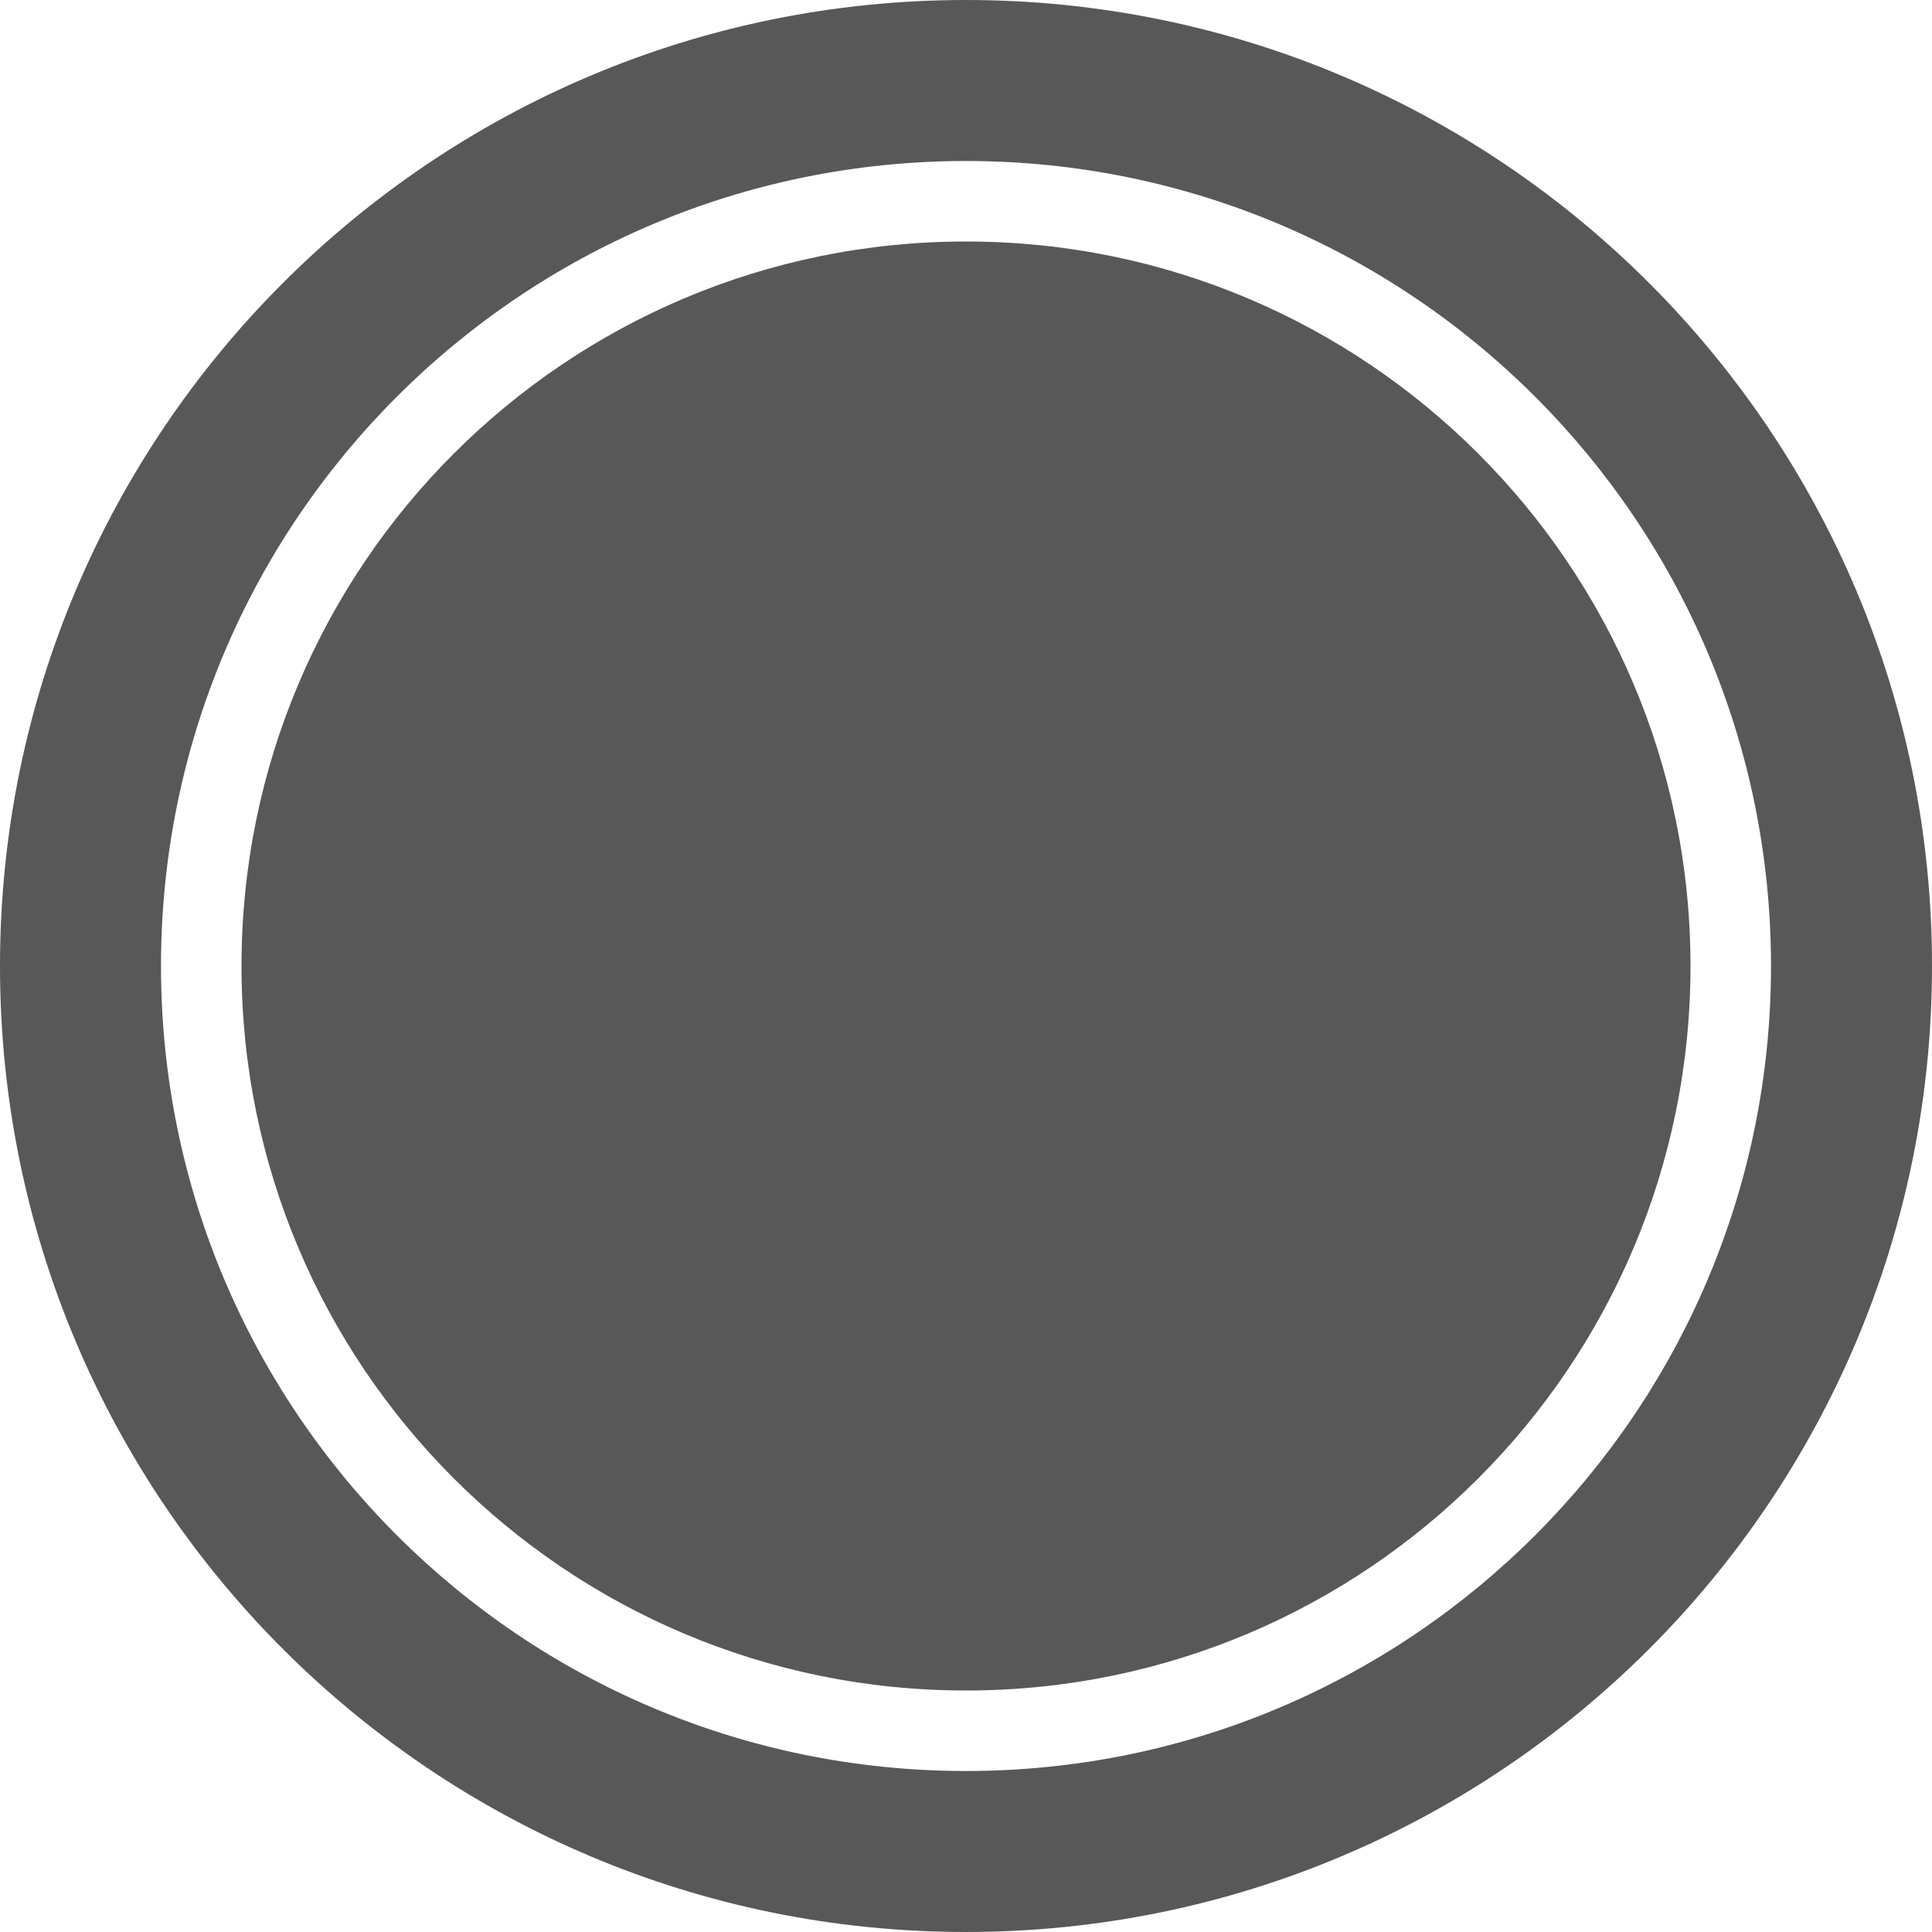
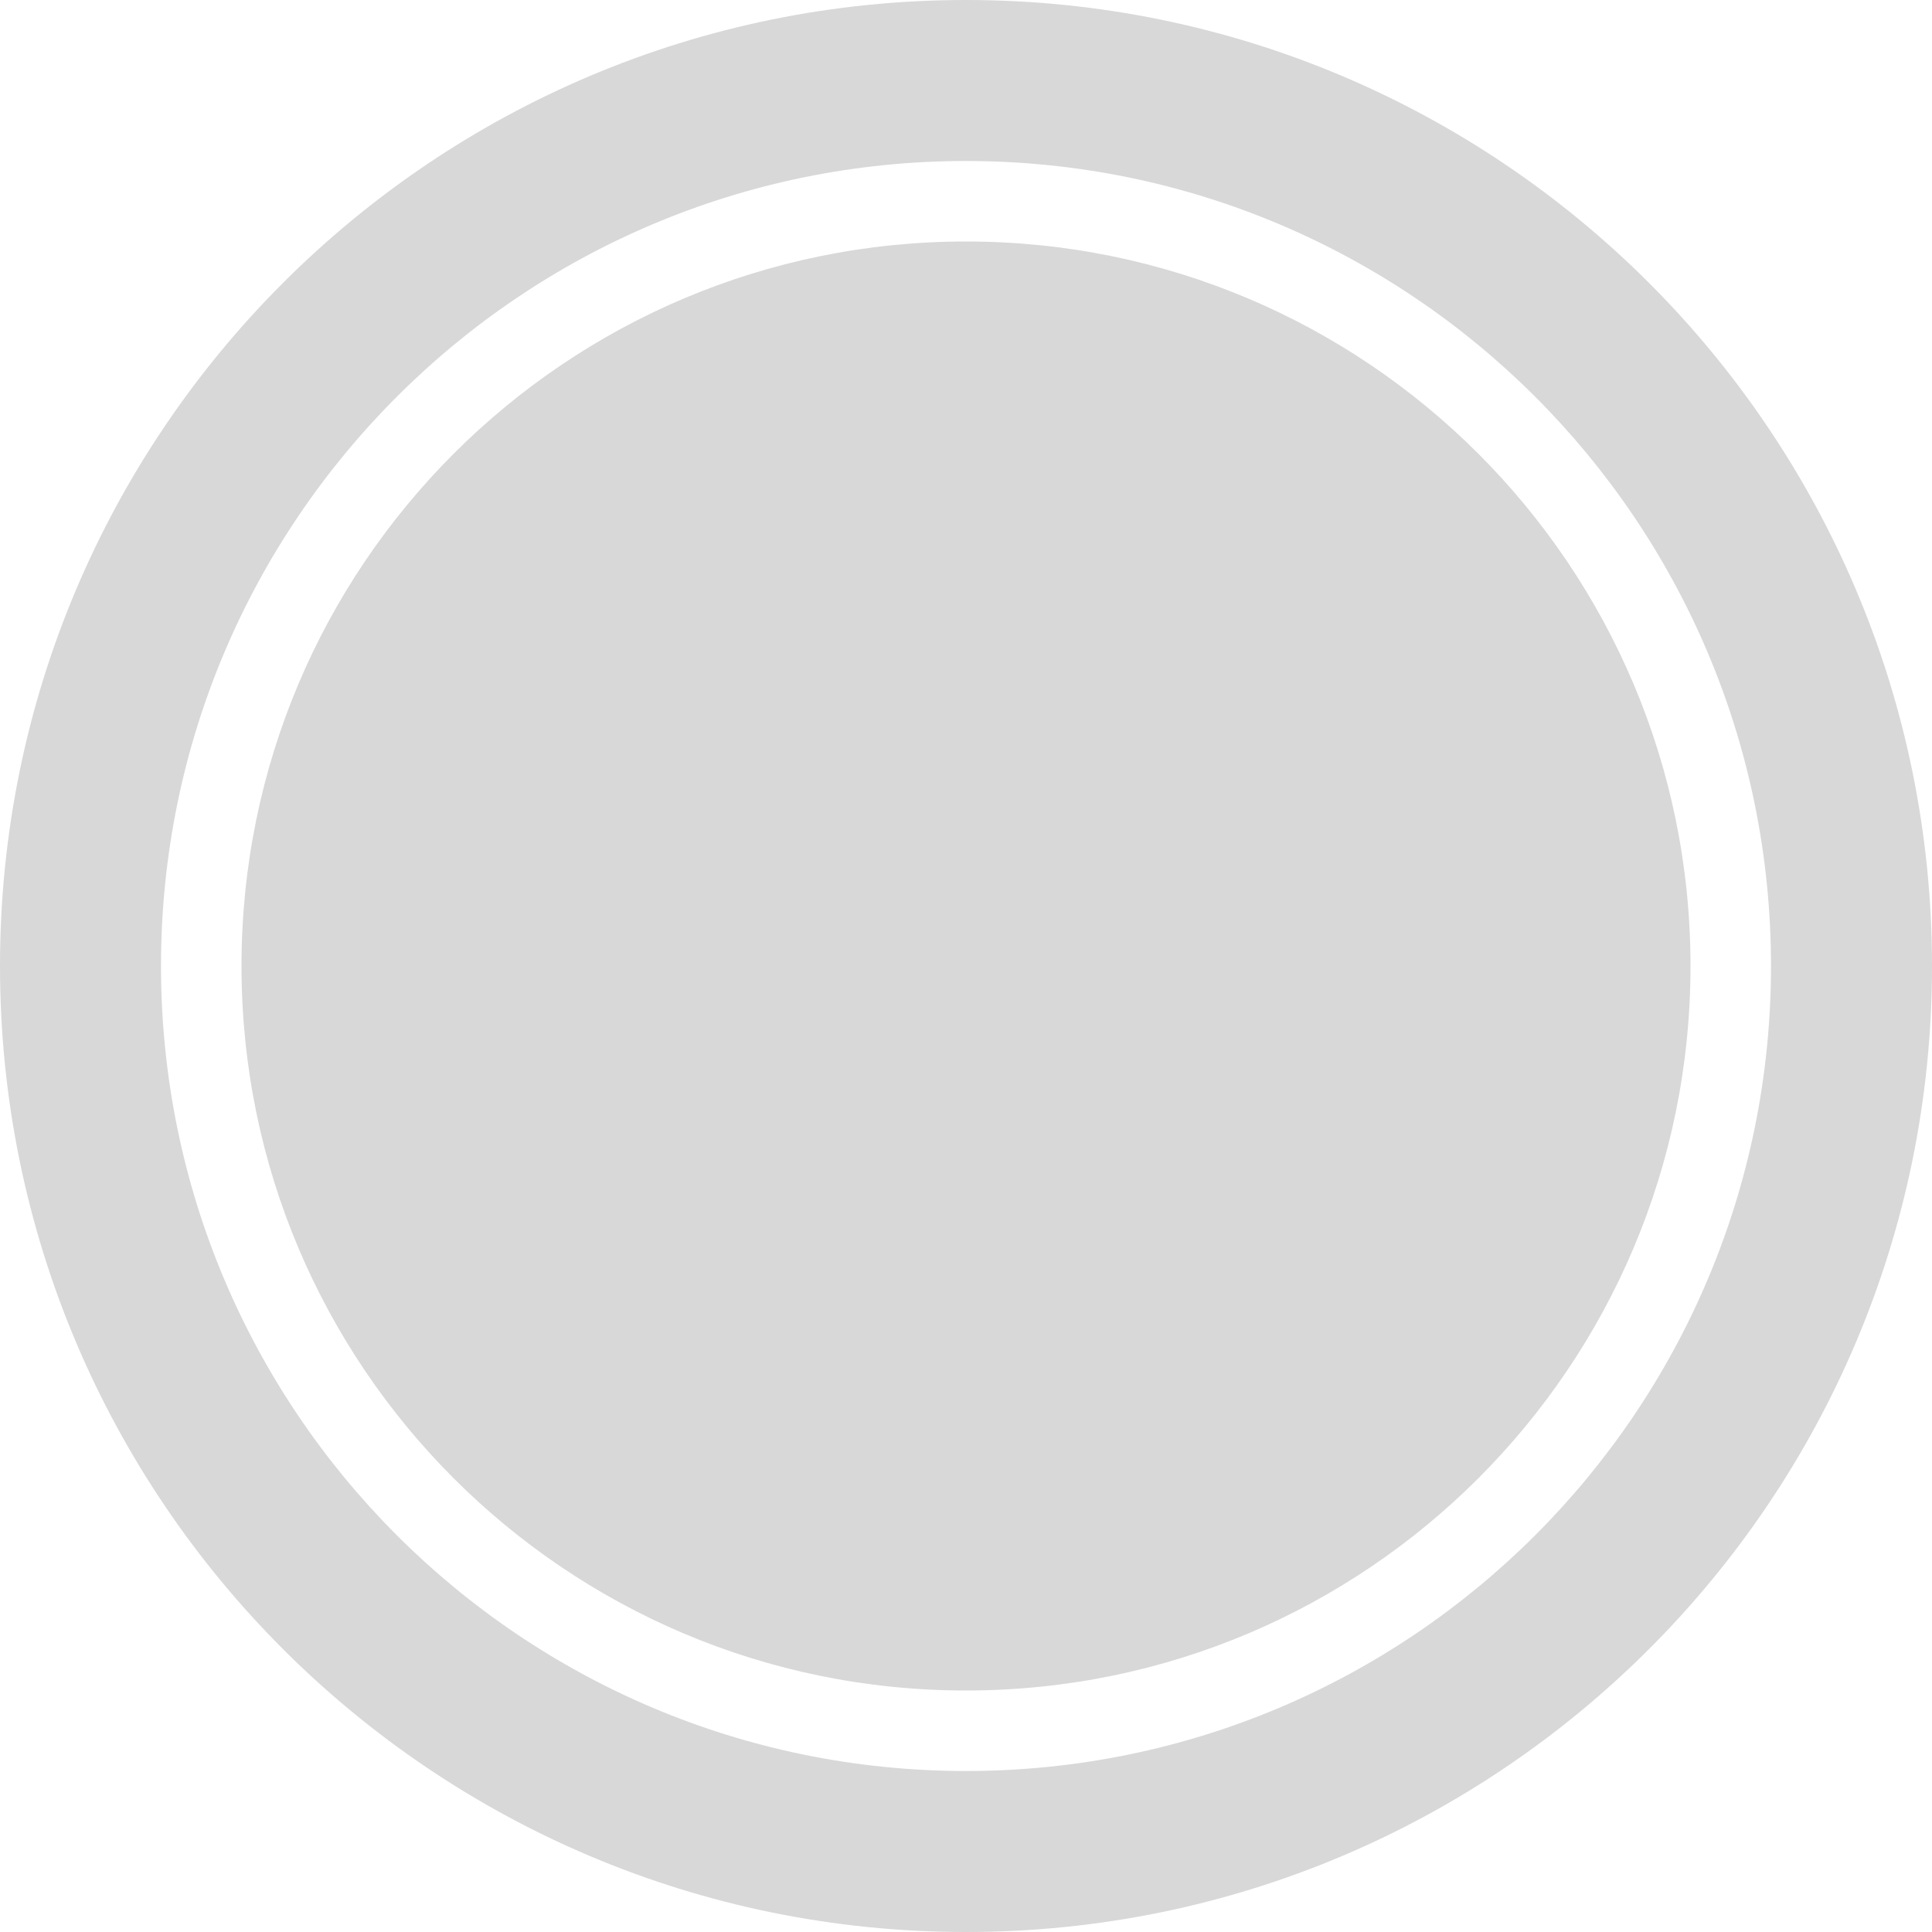
<svg xmlns="http://www.w3.org/2000/svg" width="24px" height="24px" viewBox="0 0 24 24" version="1.1">
  <g id="Page" stroke="none" stroke-width="1" fill="none" fill-rule="evenodd">
-     <g id="Errors" transform="translate(-44, -270)" fill="#585858">
+     <g id="Errors" transform="translate(-44, -270)" fill="#d8d8d8">
      <path d="M56,291 C51.029,291 47,286.971 47,282 C47,277.029 51.029,273 56,273 C60.971,273 65,277.029 65,282 C65,286.971 60.971,291 56,291 Z M56,294 C49.373,294 44,288.627 44,282 C44,275.373 49.373,270 56,270 C62.627,270 68,275.373 68,282 C68,288.627 62.627,294 56,294 Z M56,292 C61.523,292 66,287.523 66,282 C66,276.477 61.523,272 56,272 C50.477,272 46,276.477 46,282 C46,287.523 50.477,292 56,292 Z" id="just" />
    </g>
  </g>
</svg>
